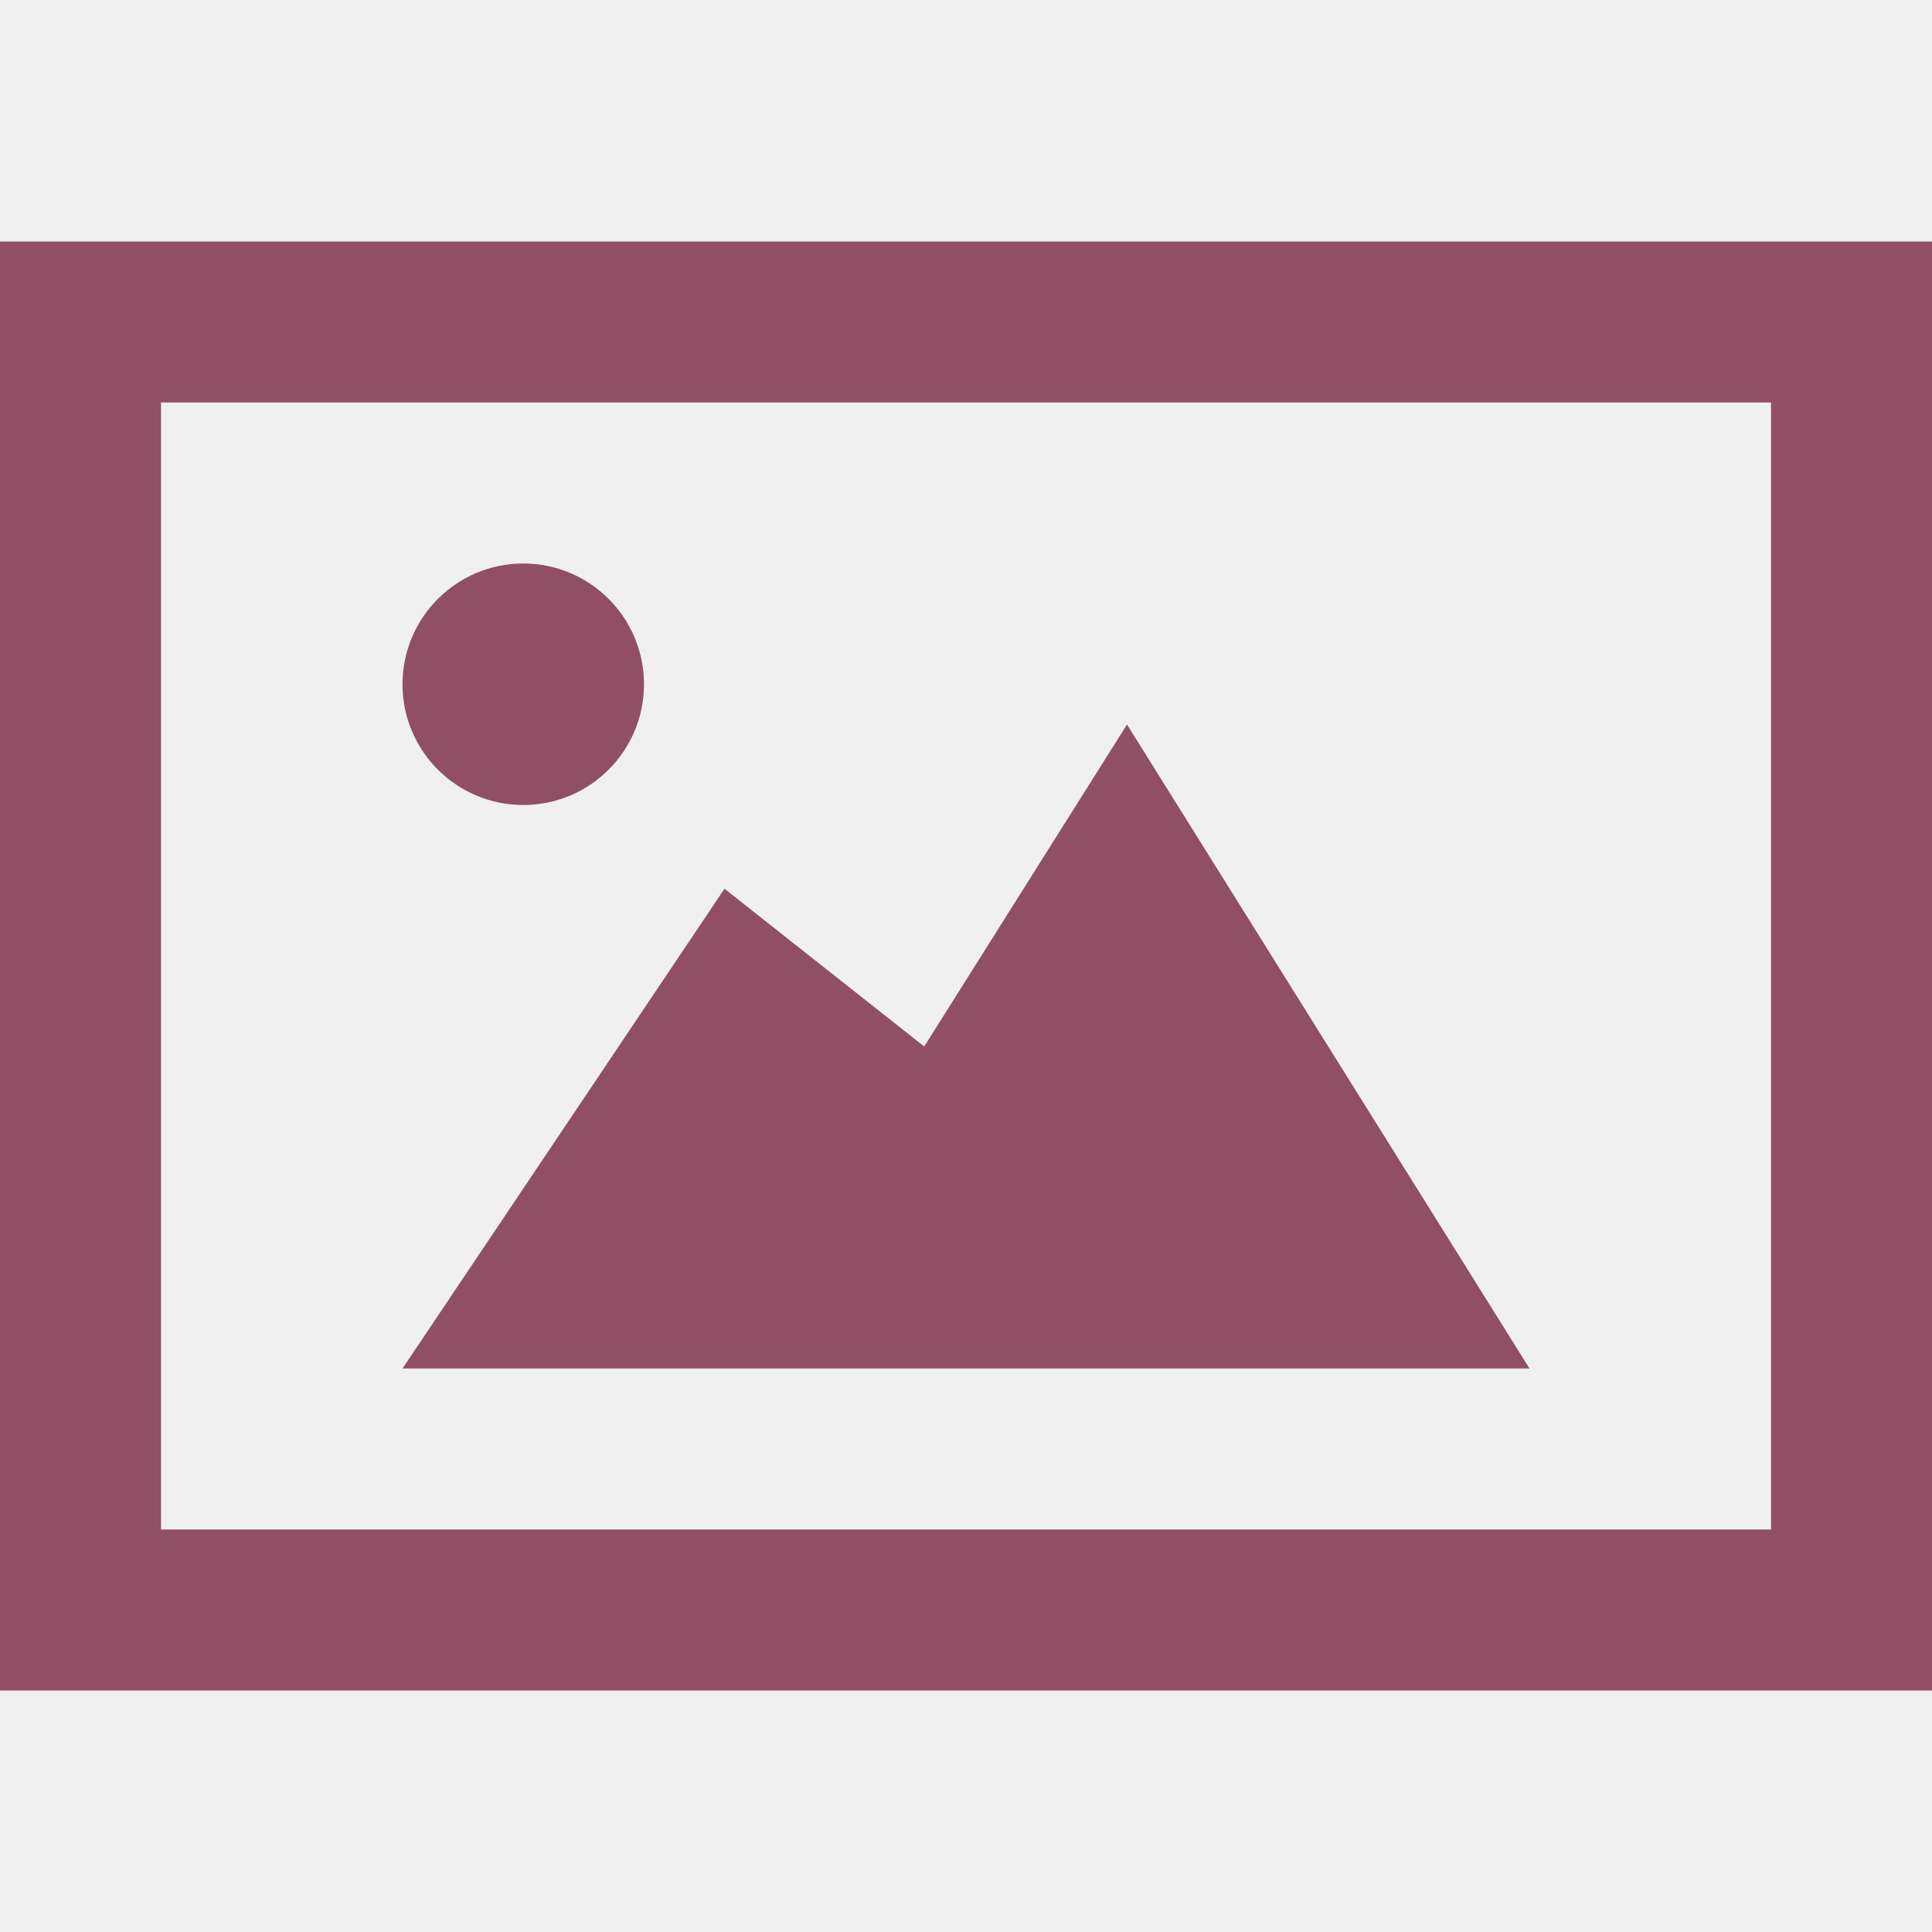
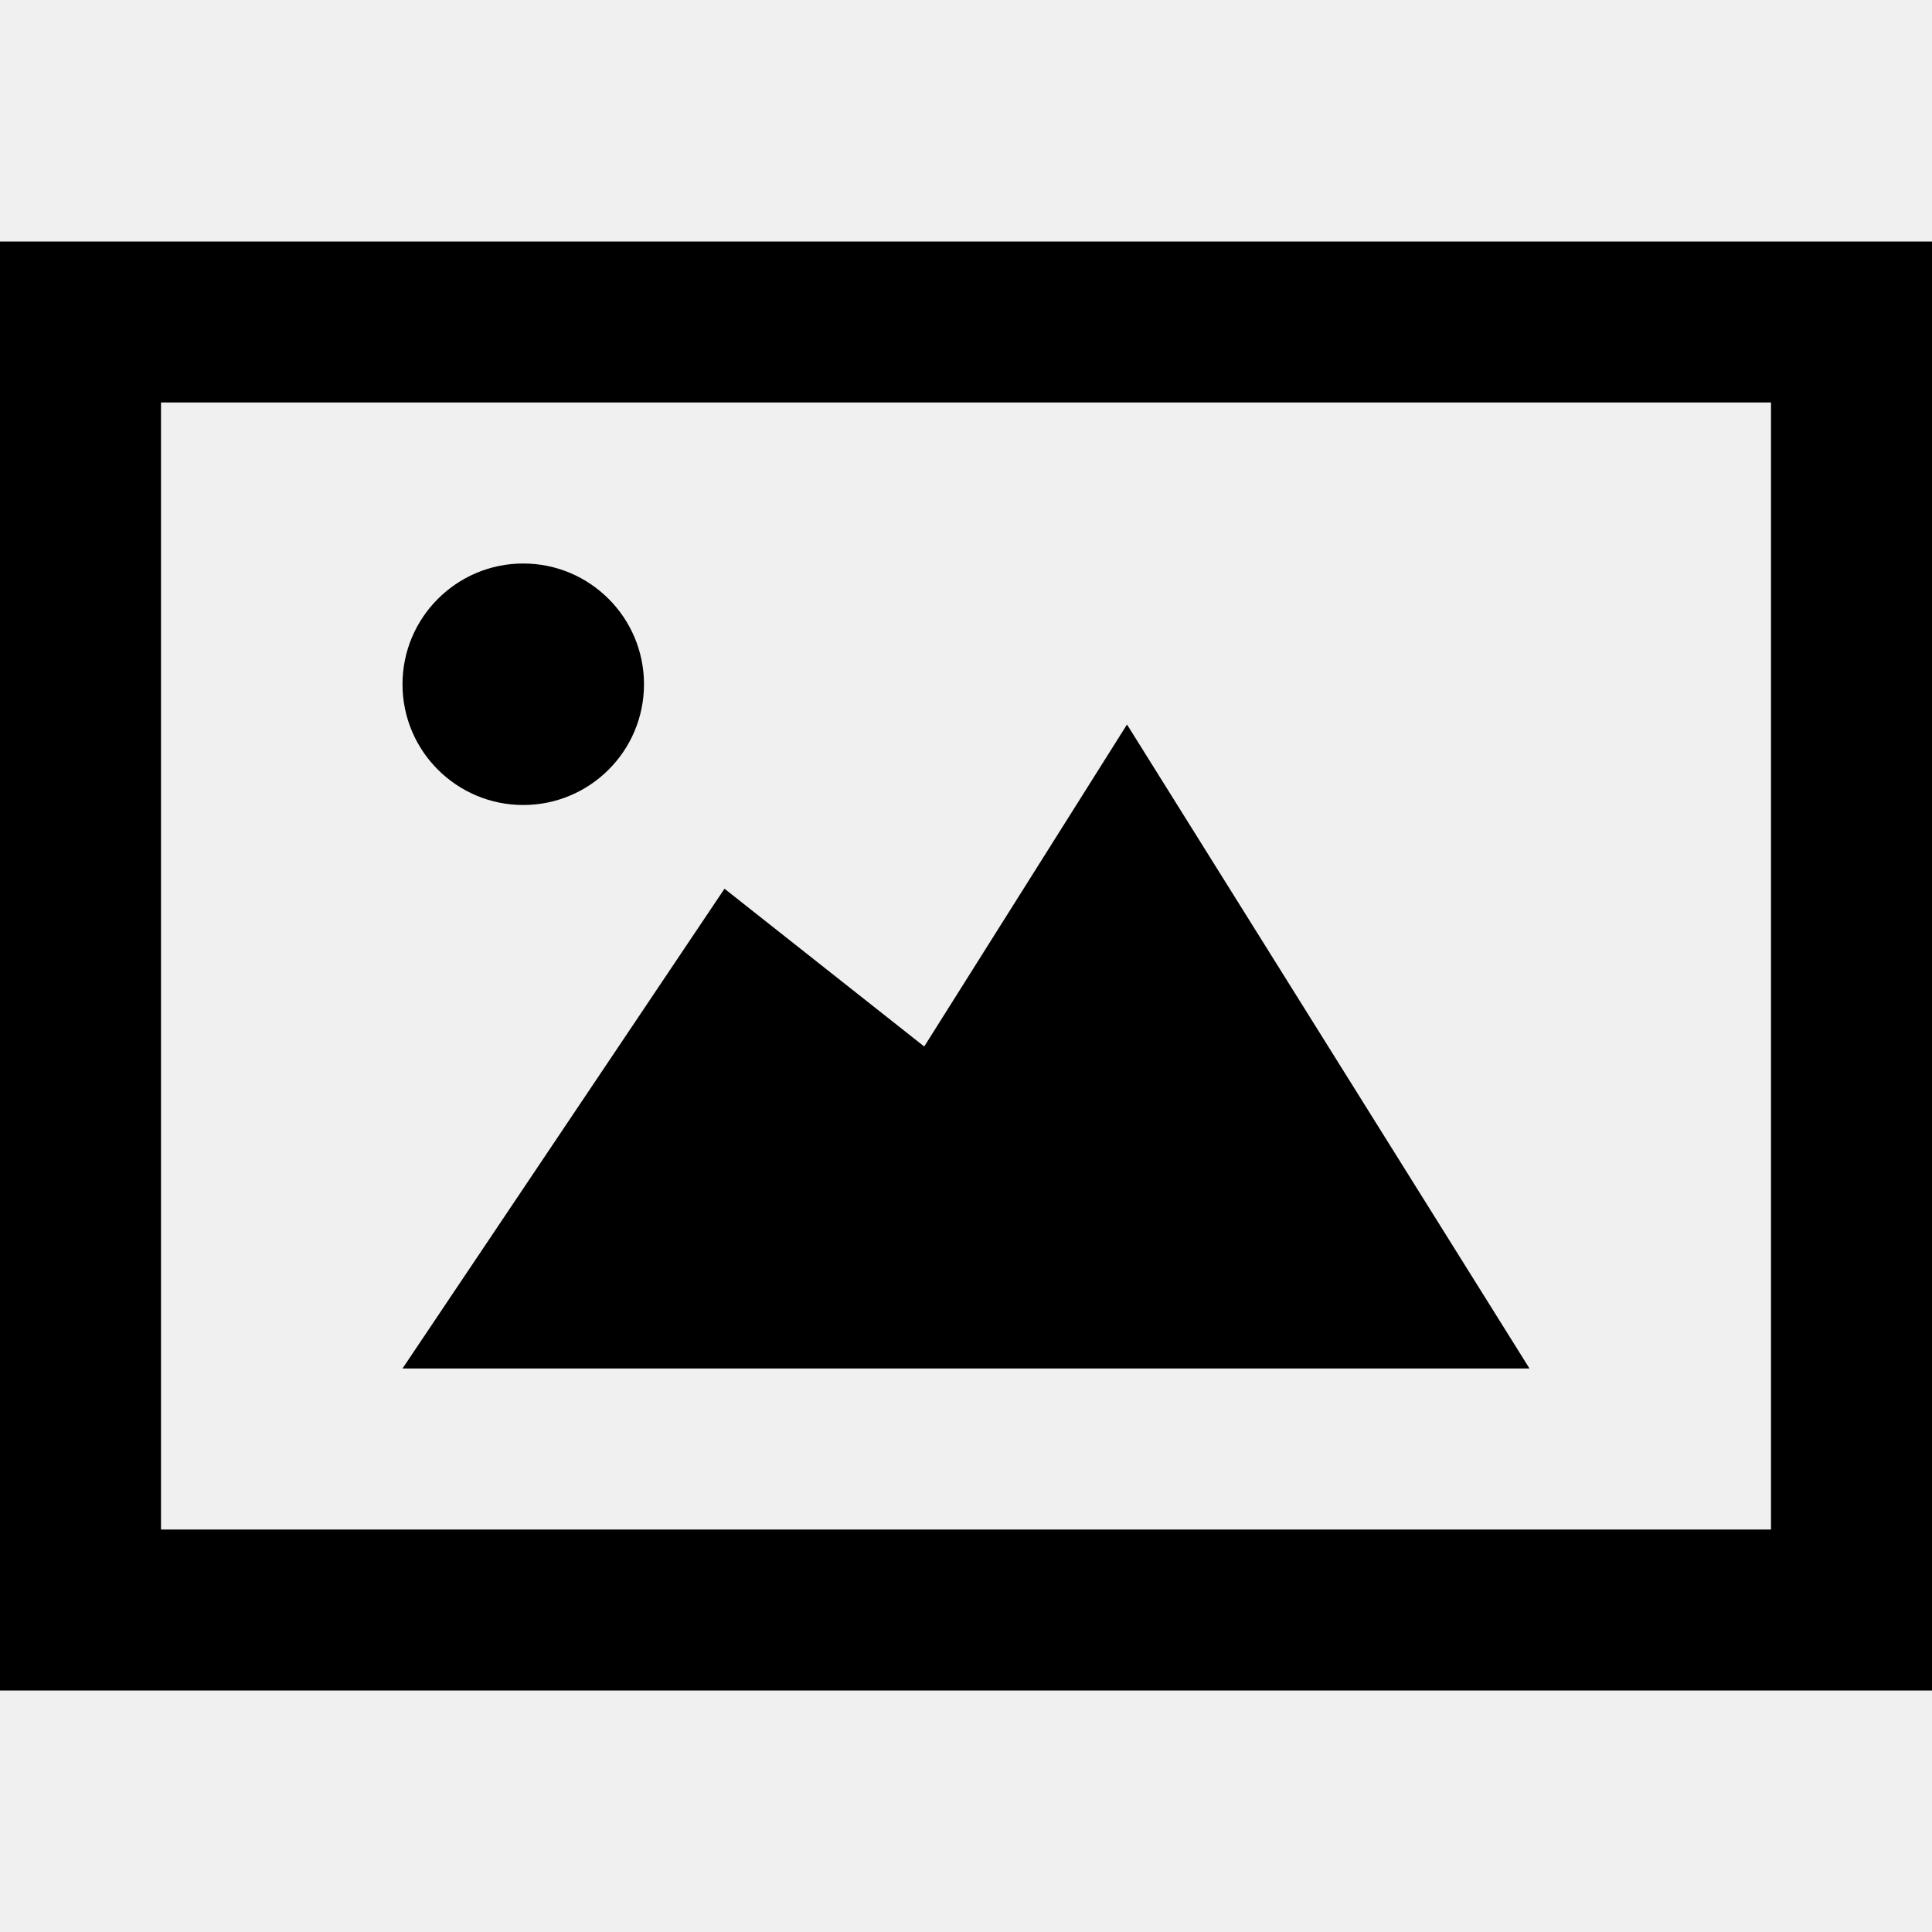
<svg xmlns="http://www.w3.org/2000/svg" viewBox="0 0 24 24">
-   <style>
-         path {
-             fill: #914F66;
-         }
-         @media (prefers-color-scheme: dark) {
-             path {
-                 fill: #FFFFFF;
-             }
-         }
-     </style>
  <path d="M5 8.5c0-.828.672-1.5 1.5-1.5s1.5.672 1.5 1.5c0 .829-.672 1.5-1.5 1.5s-1.5-.671-1.5-1.5zm9 .5l-2.519 4-2.481-1.96-4 5.96h14l-5-8zm8-4v14h-20v-14h20zm2-2h-24v18h24v-18z" />
</svg>
